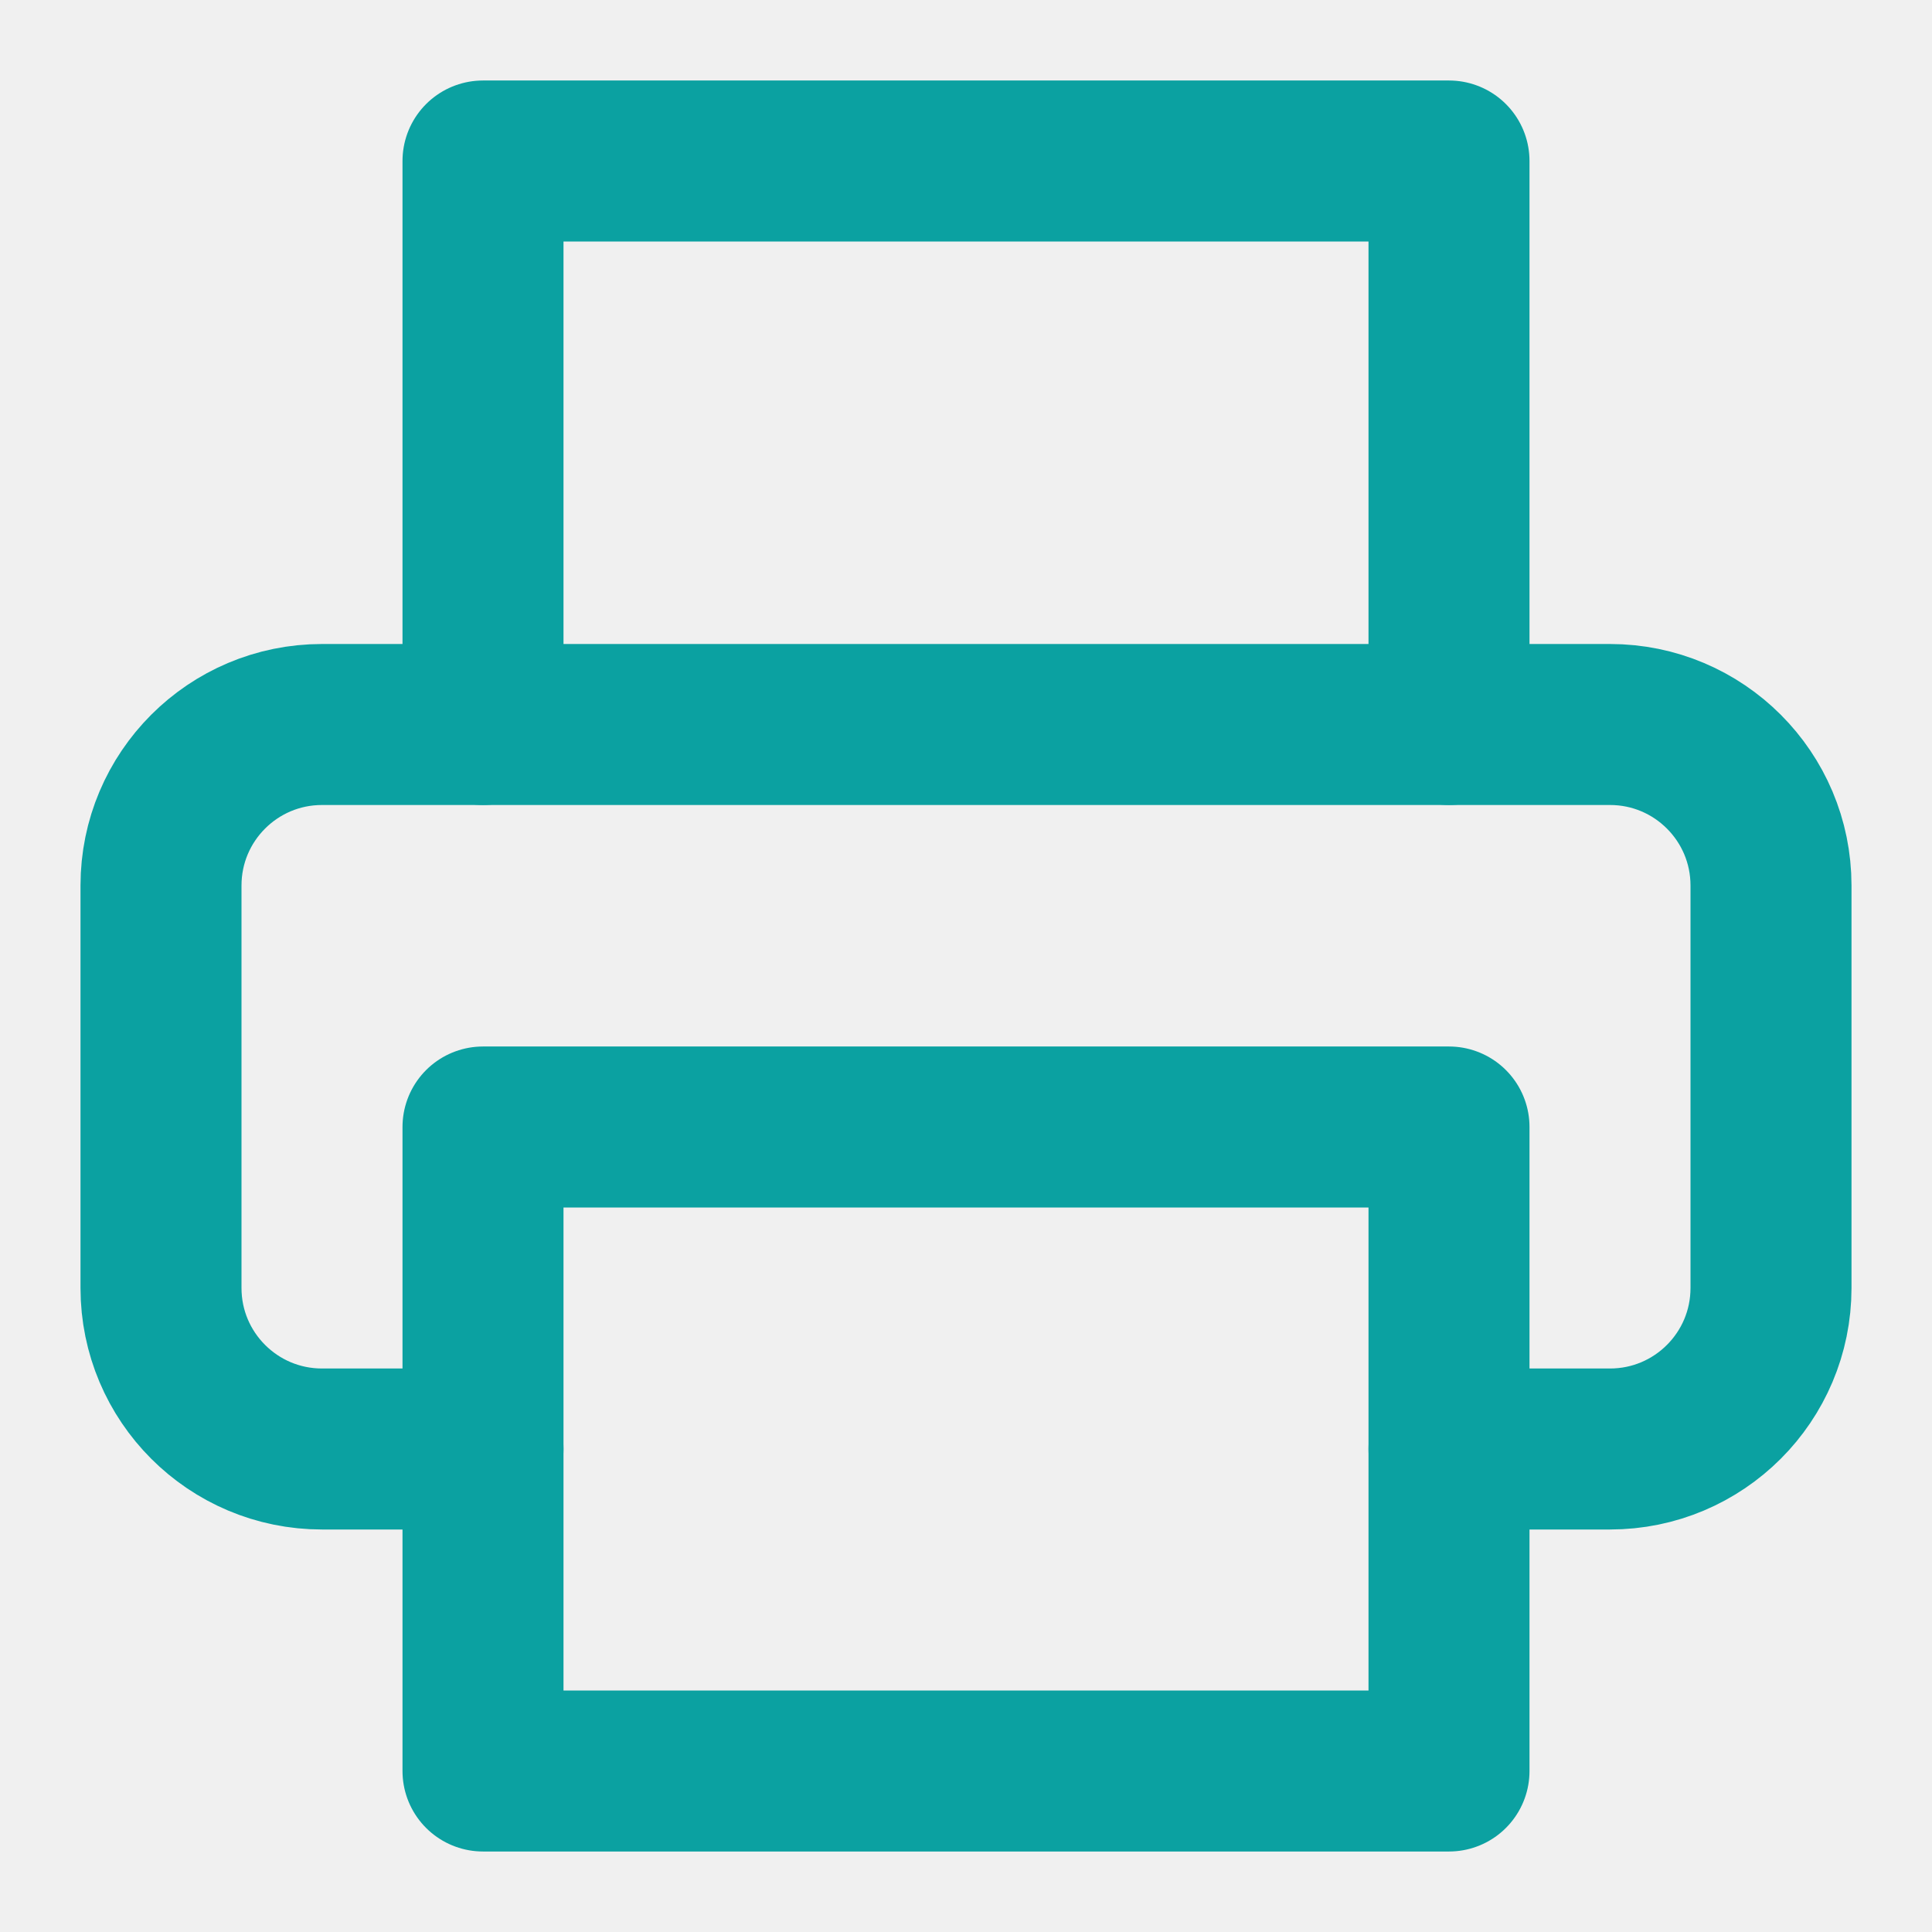
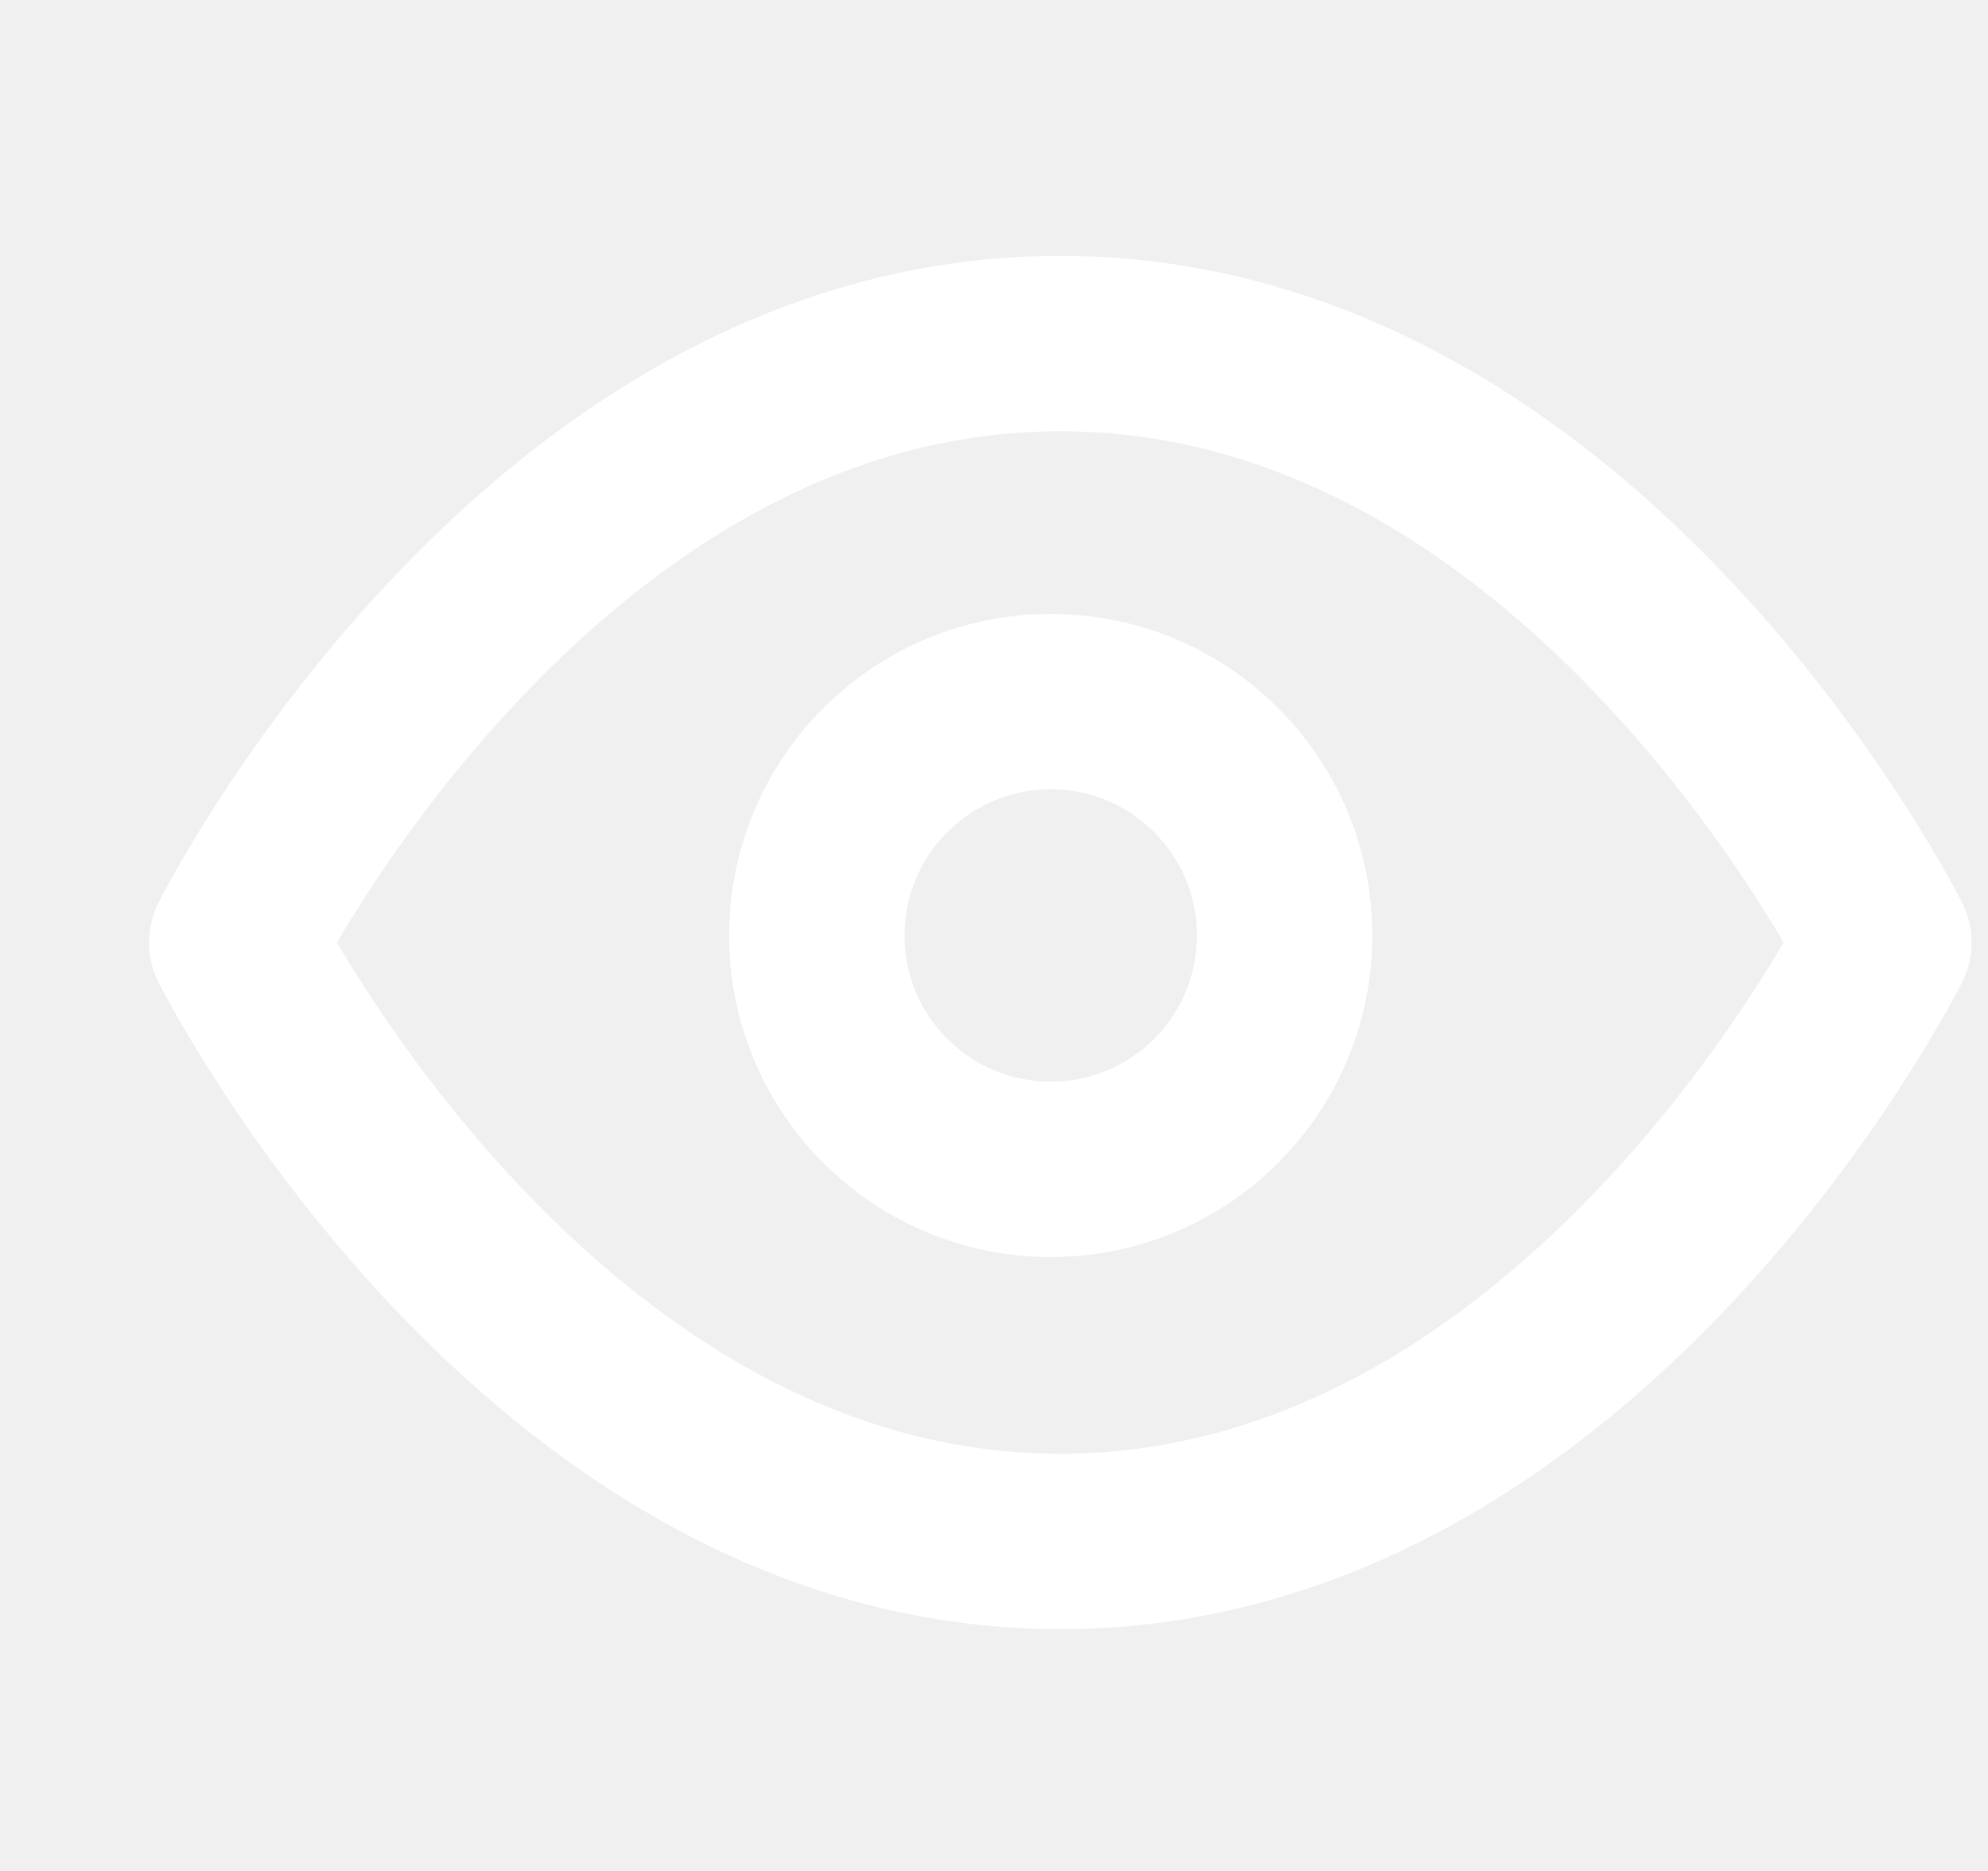
- <svg xmlns="http://www.w3.org/2000/svg" width="16" height="16" viewBox="0 0 24 24" fill="none" stroke="#0BA1A1" stroke-width="2" stroke-linecap="round" stroke-linejoin="round">
-   <polyline points="6 9 6 2 18 2 18 9" />
-   <path d="M6 18H4a2 2 0 0 1-2-2v-5a2 2 0 0 1 2-2h16a2 2 0 0 1 2 2v5a2 2 0 0 1-2 2h-2" />
-   <rect x="6" y="14" width="12" height="8" />
+ <svg xmlns="http://www.w3.org/2000/svg" width="17" height="16" viewBox="0 0 17 16" fill="none">
+   <g clip-path="url(#clip0_14_350)">
+     <path d="M2.024 8.06C2.024 8.06 4.586 2.938 9.067 2.938C13.549 2.938 16.11 8.06 16.11 8.06C16.11 8.06 13.549 13.182 9.067 13.182C4.586 13.182 2.024 8.06 2.024 8.06Z" stroke="white" stroke-width="1.5" stroke-linecap="round" stroke-linejoin="round" />
+     <path d="M8.985 10C10.09 10 10.985 9.105 10.985 8C10.985 6.895 10.09 6 8.985 6C7.881 6 6.985 6.895 6.985 8C6.985 9.105 7.881 10 8.985 10Z" stroke="white" stroke-width="1.5" stroke-linecap="round" stroke-linejoin="round" />
+   </g>
+   <defs>
+     <clipPath id="clip0_14_350">
+       <rect width="16" height="16" fill="white" transform="translate(0.985352)" />
+     </clipPath>
+   </defs>
</svg>
